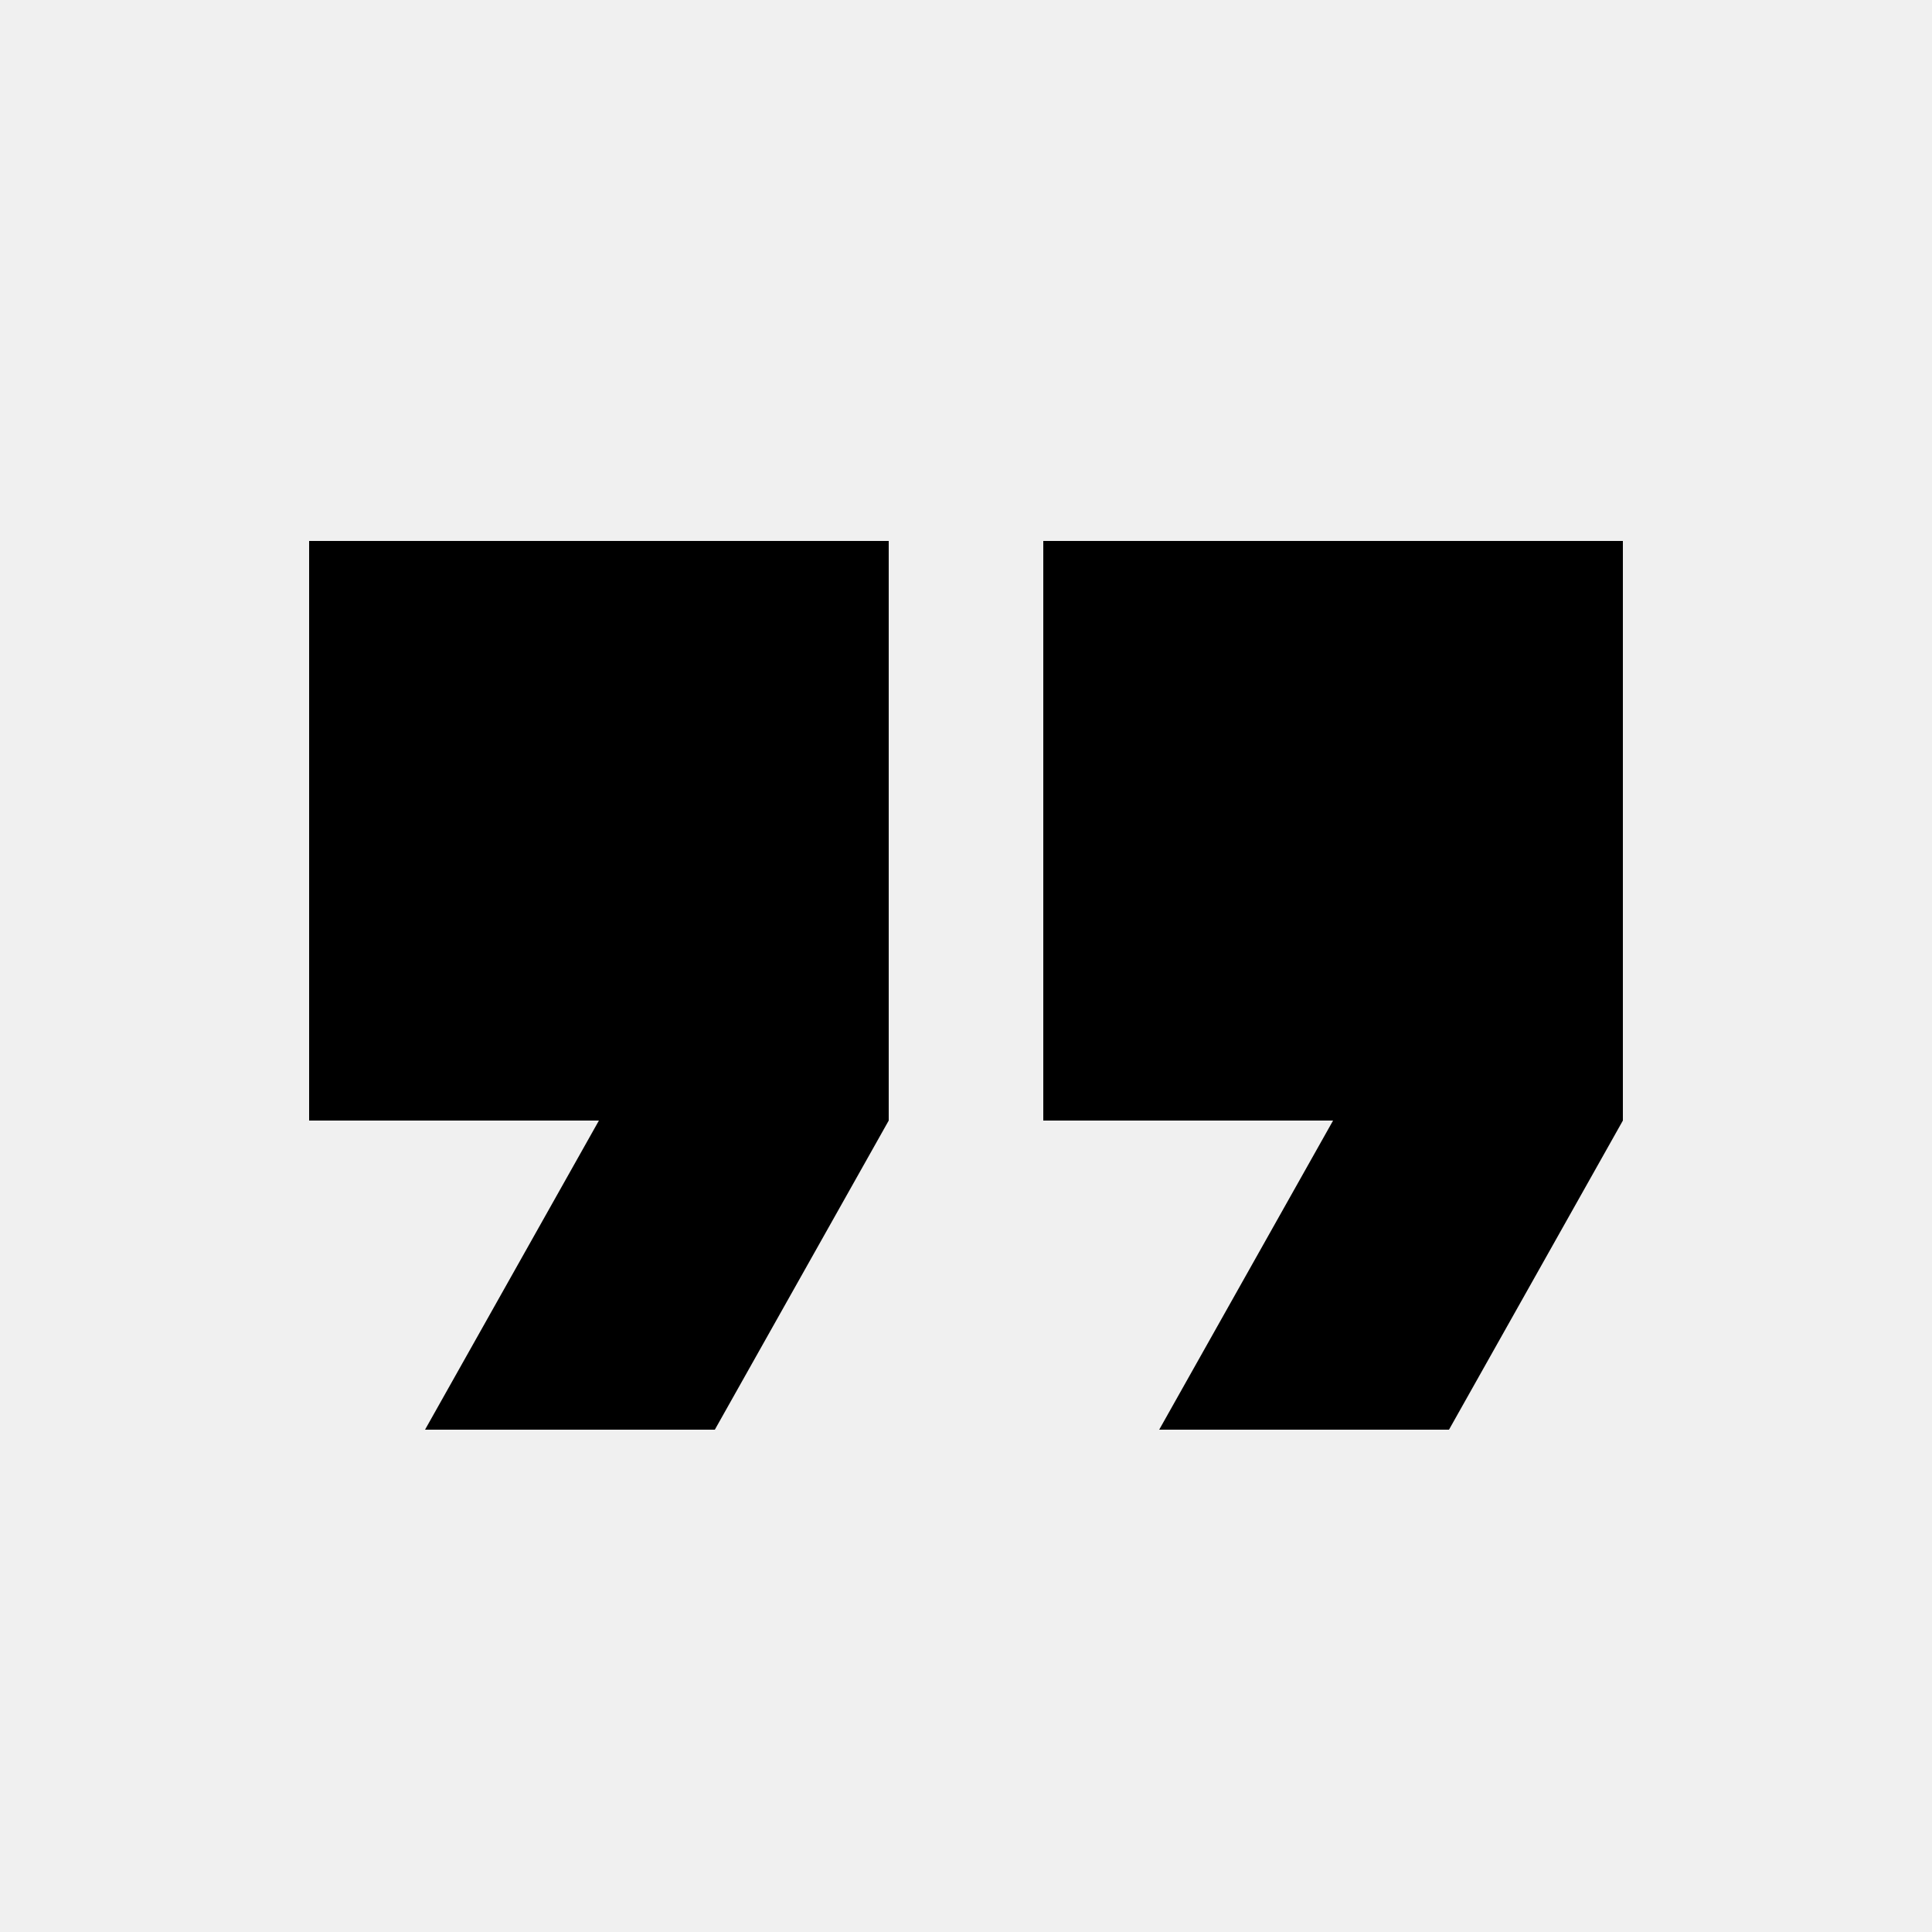
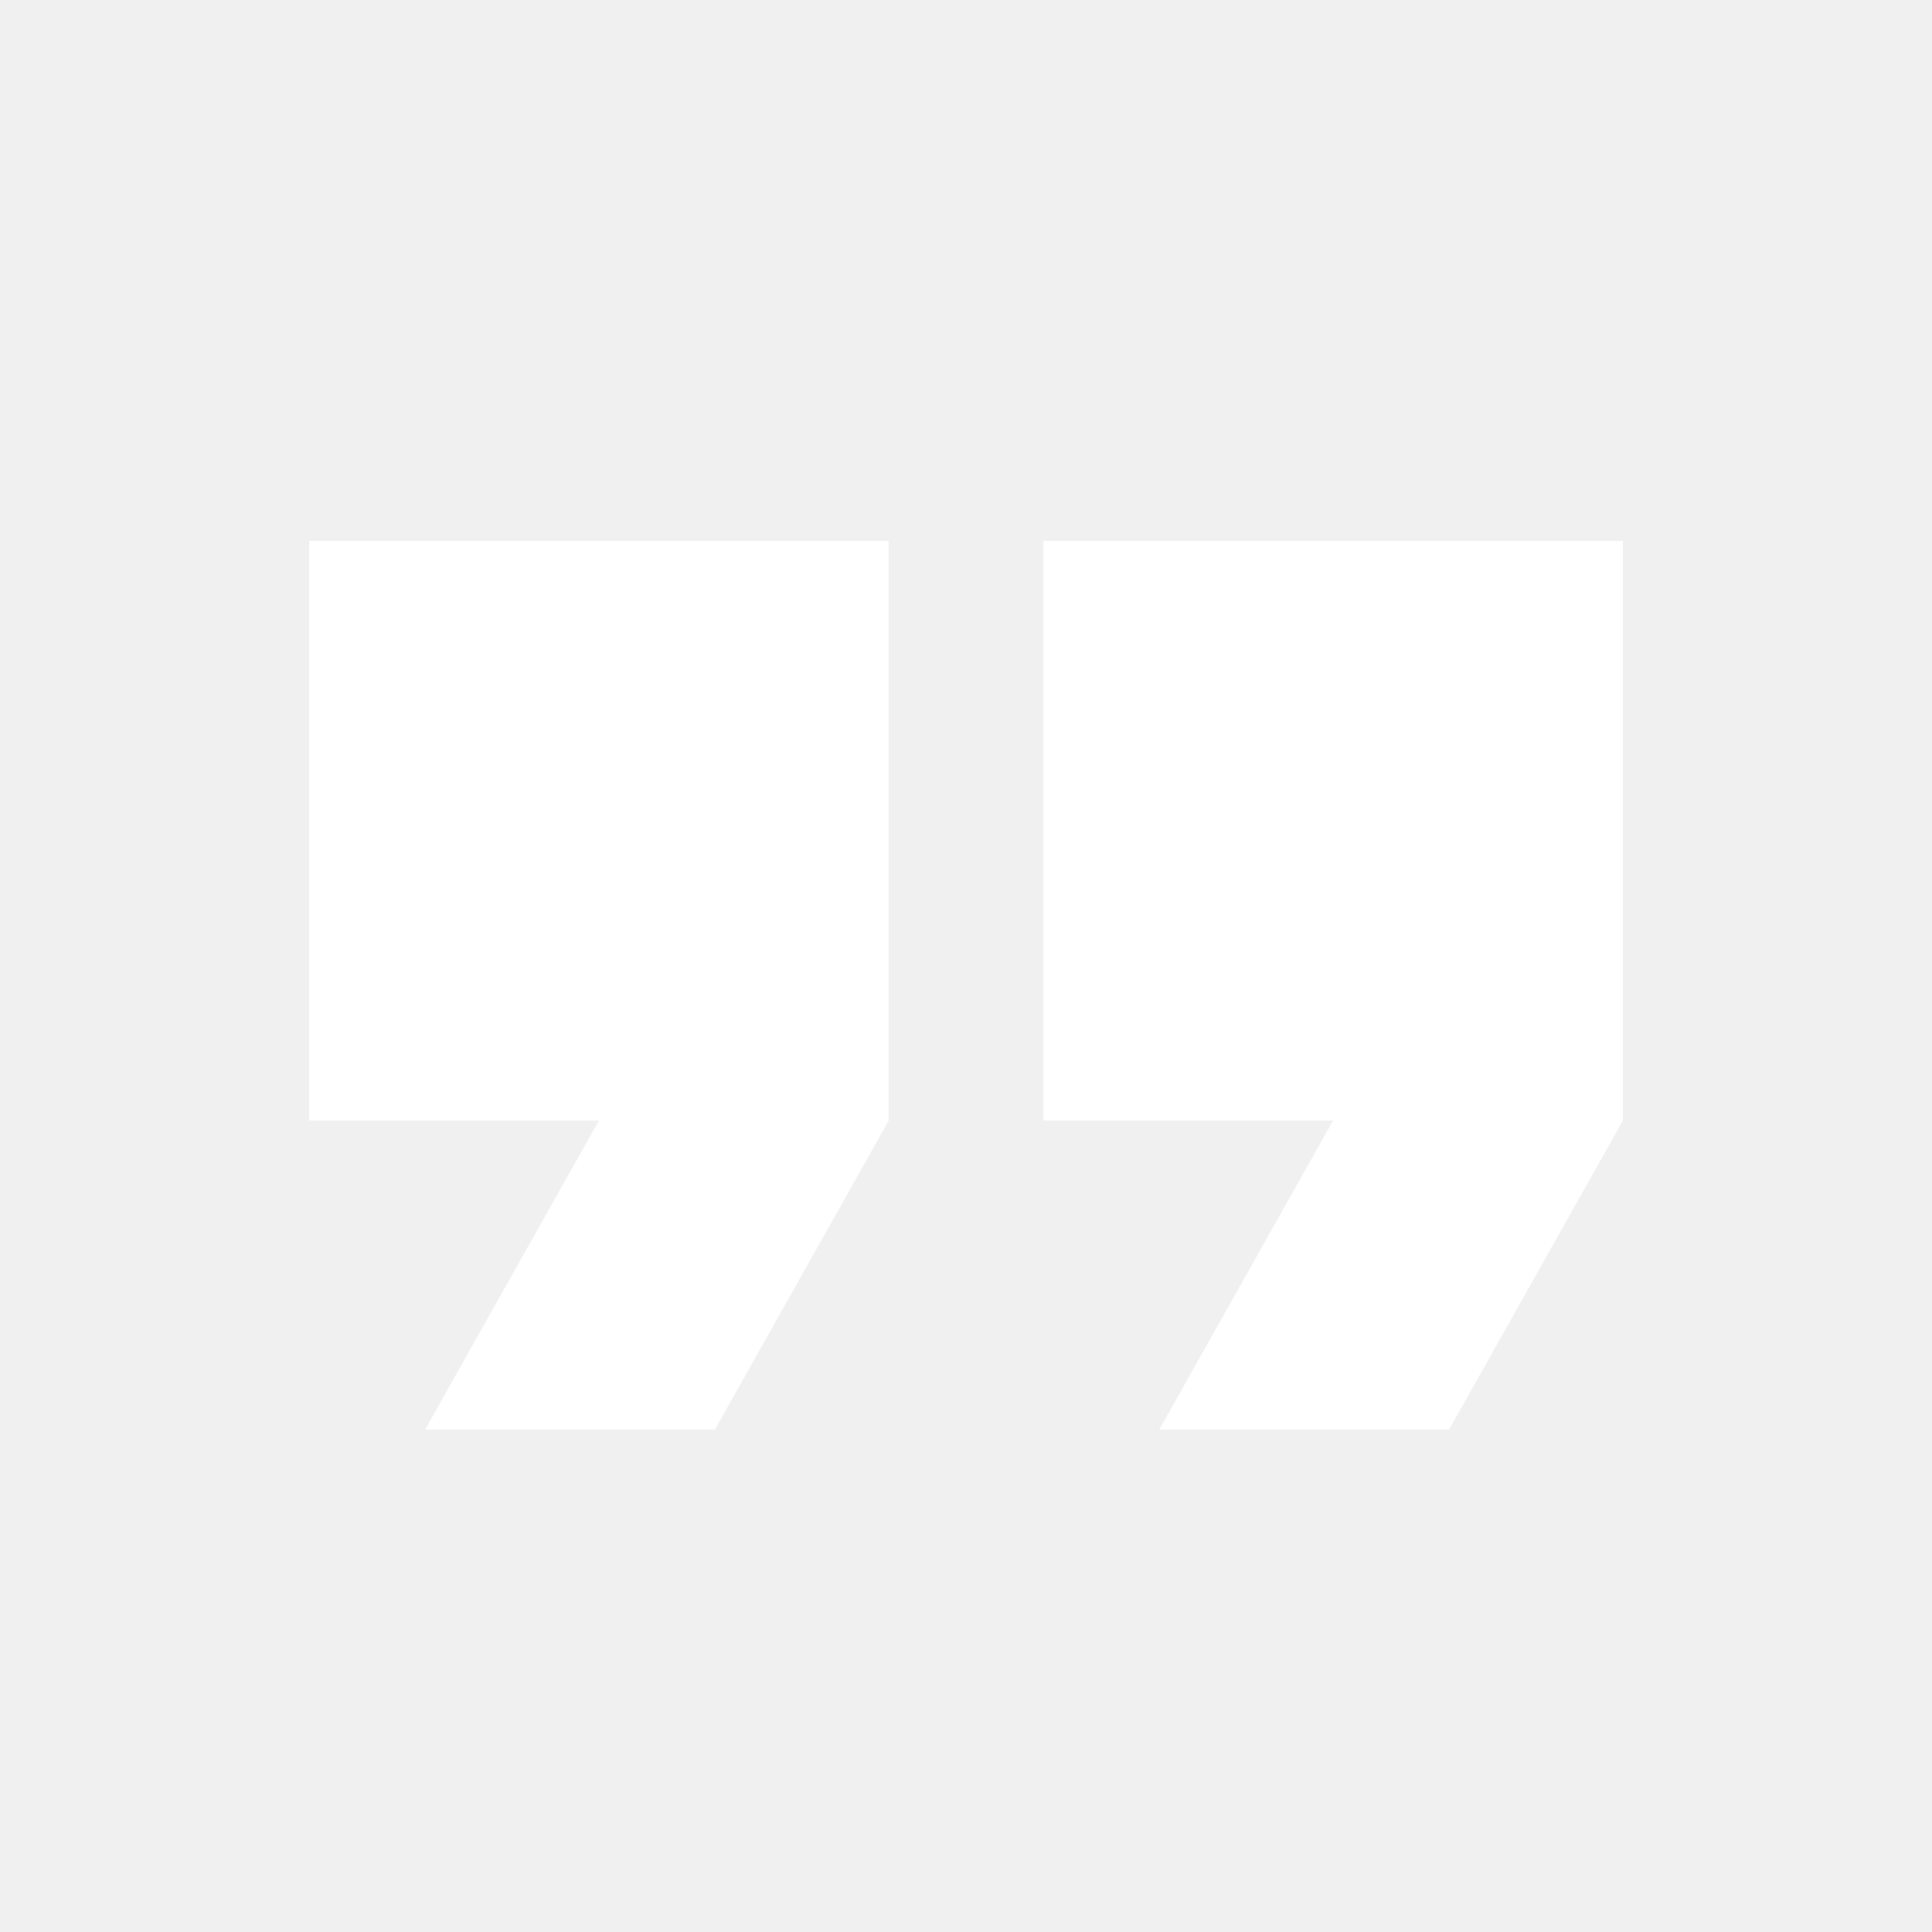
<svg xmlns="http://www.w3.org/2000/svg" viewBox="0 0 50 50" style="max-width:40" height="40">
-   <path d="M23 14v15l-4.5 8H11l4.5-8H8V14h15zm19 0v15l-4.5 8H30l4.5-8H27V14h15z" fill="currentColor" fill-rule="evenodd" />
+   <path d="M23 14v15l-4.5 8H11l4.5-8H8V14h15zm19 0v15l-4.5 8H30l4.5-8H27V14h15z" fill="white" fill-rule="evenodd" />
</svg>
